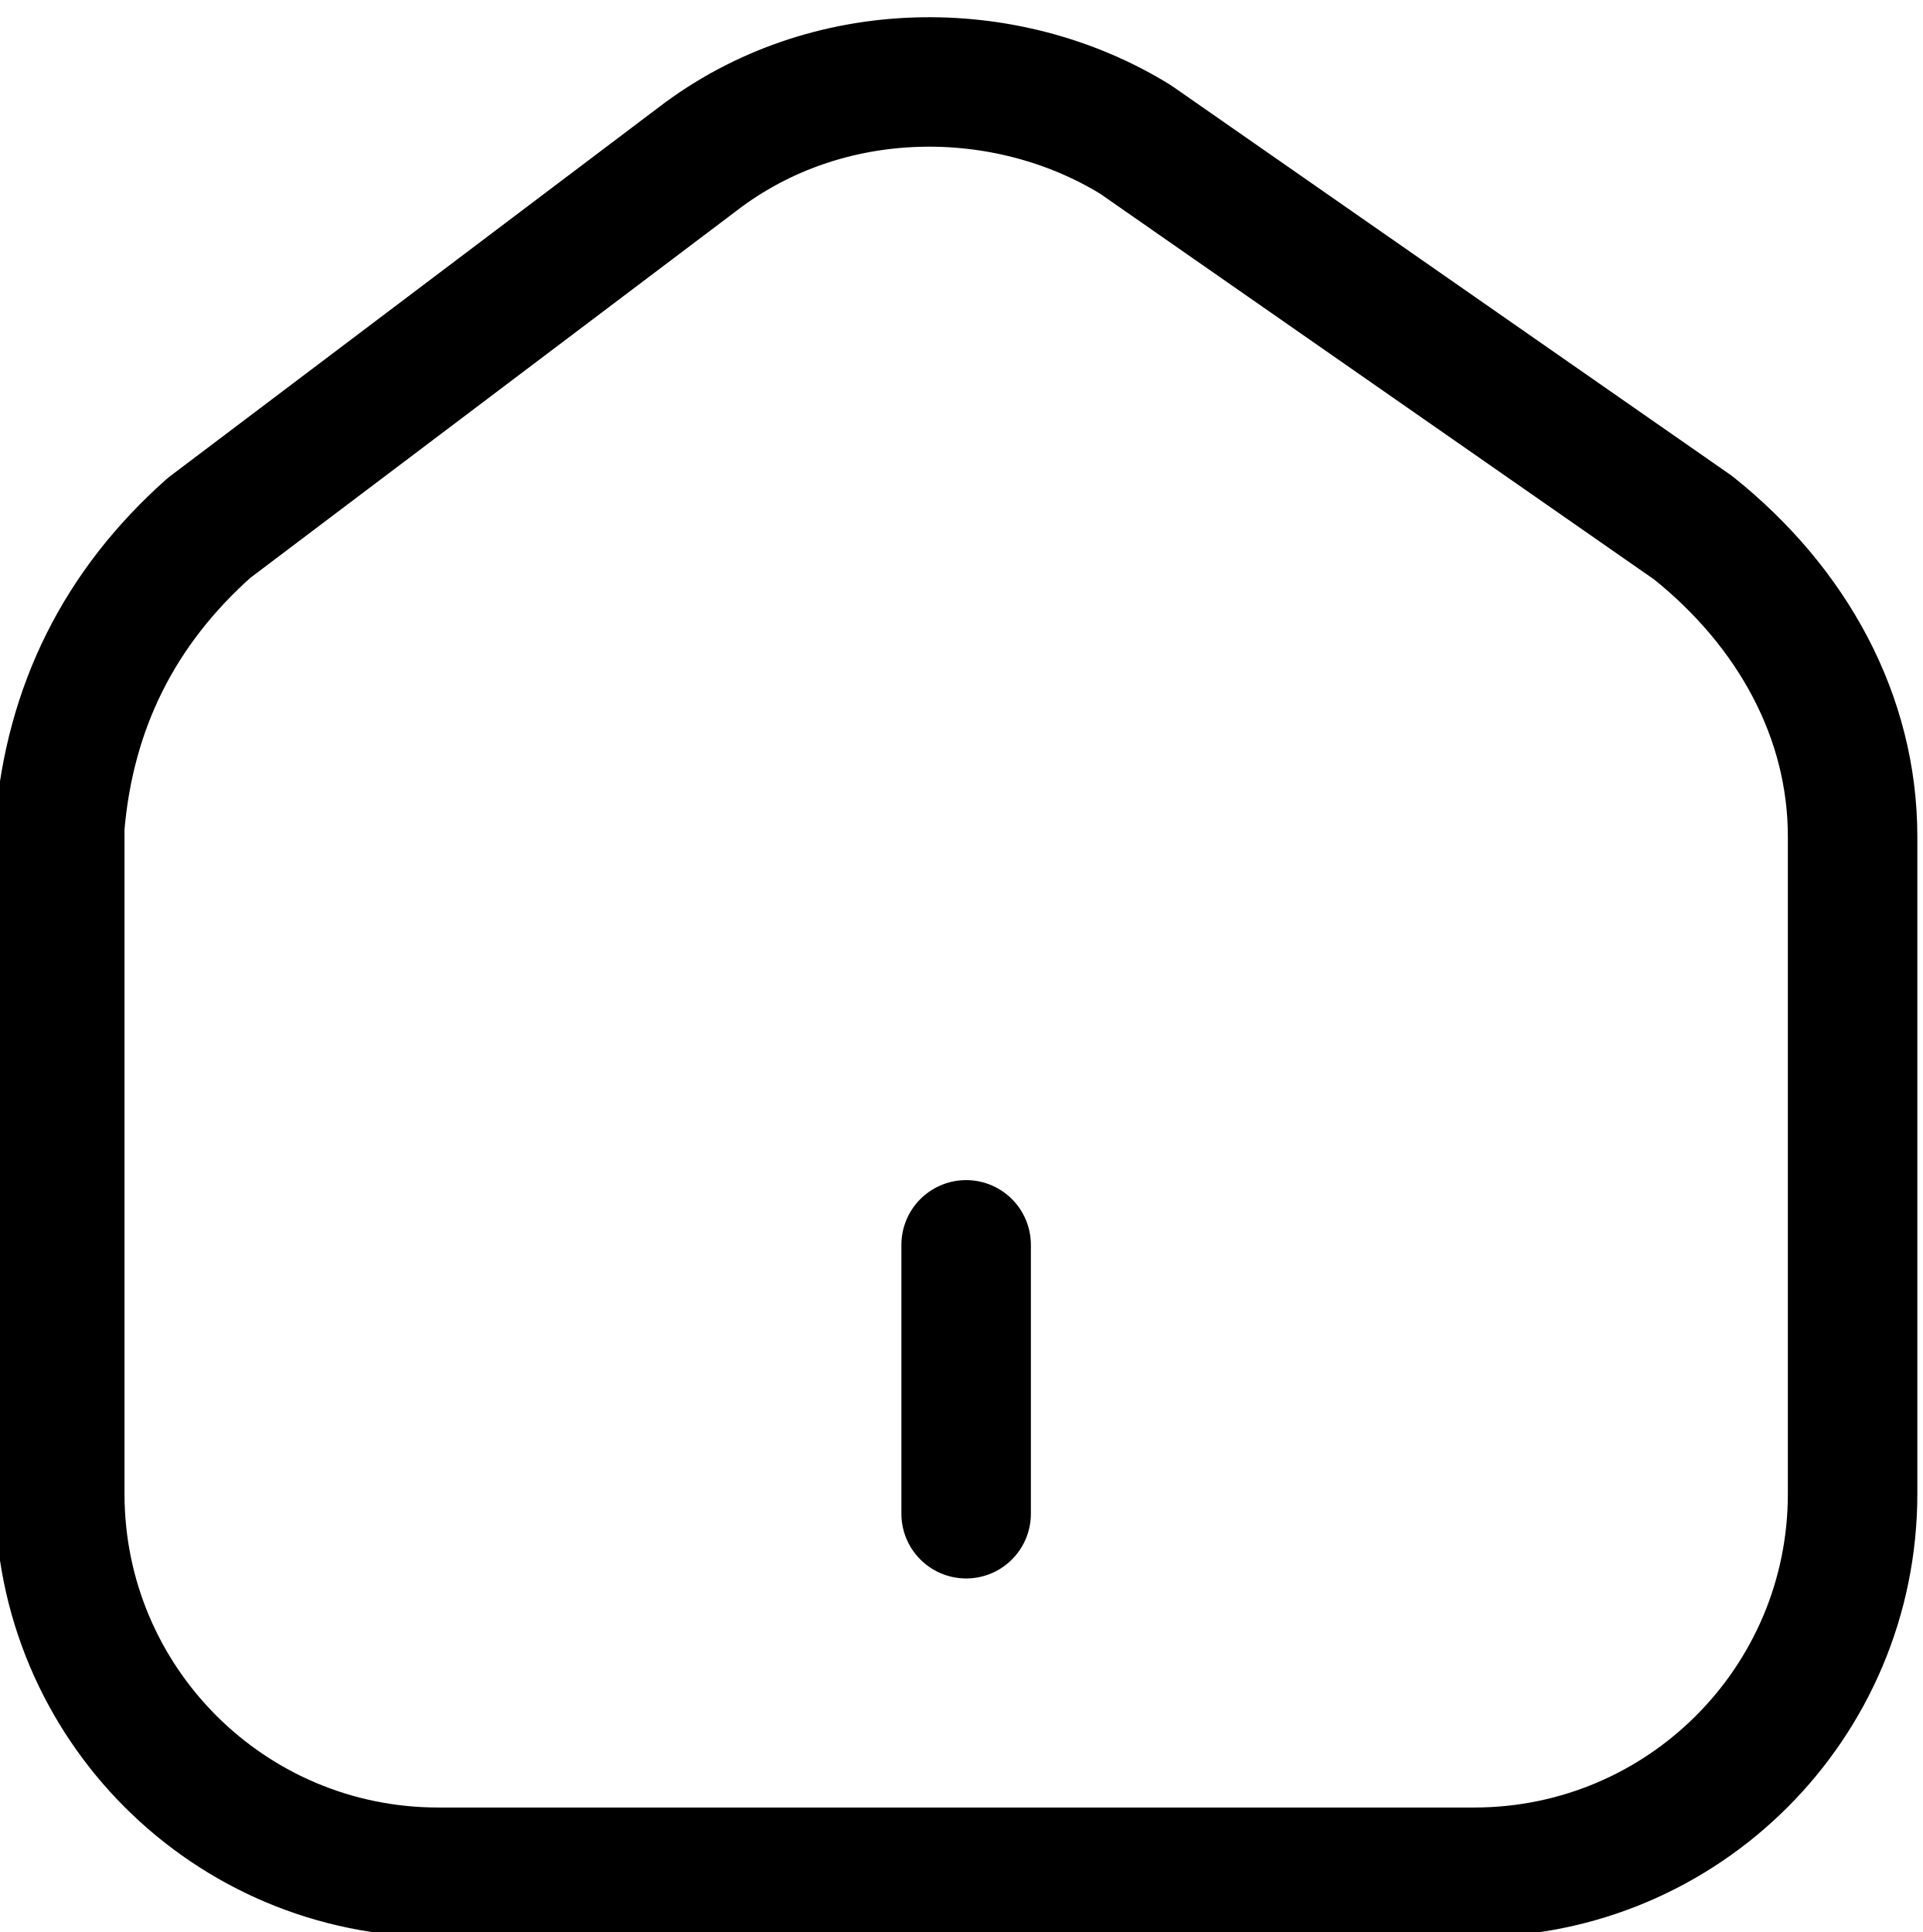
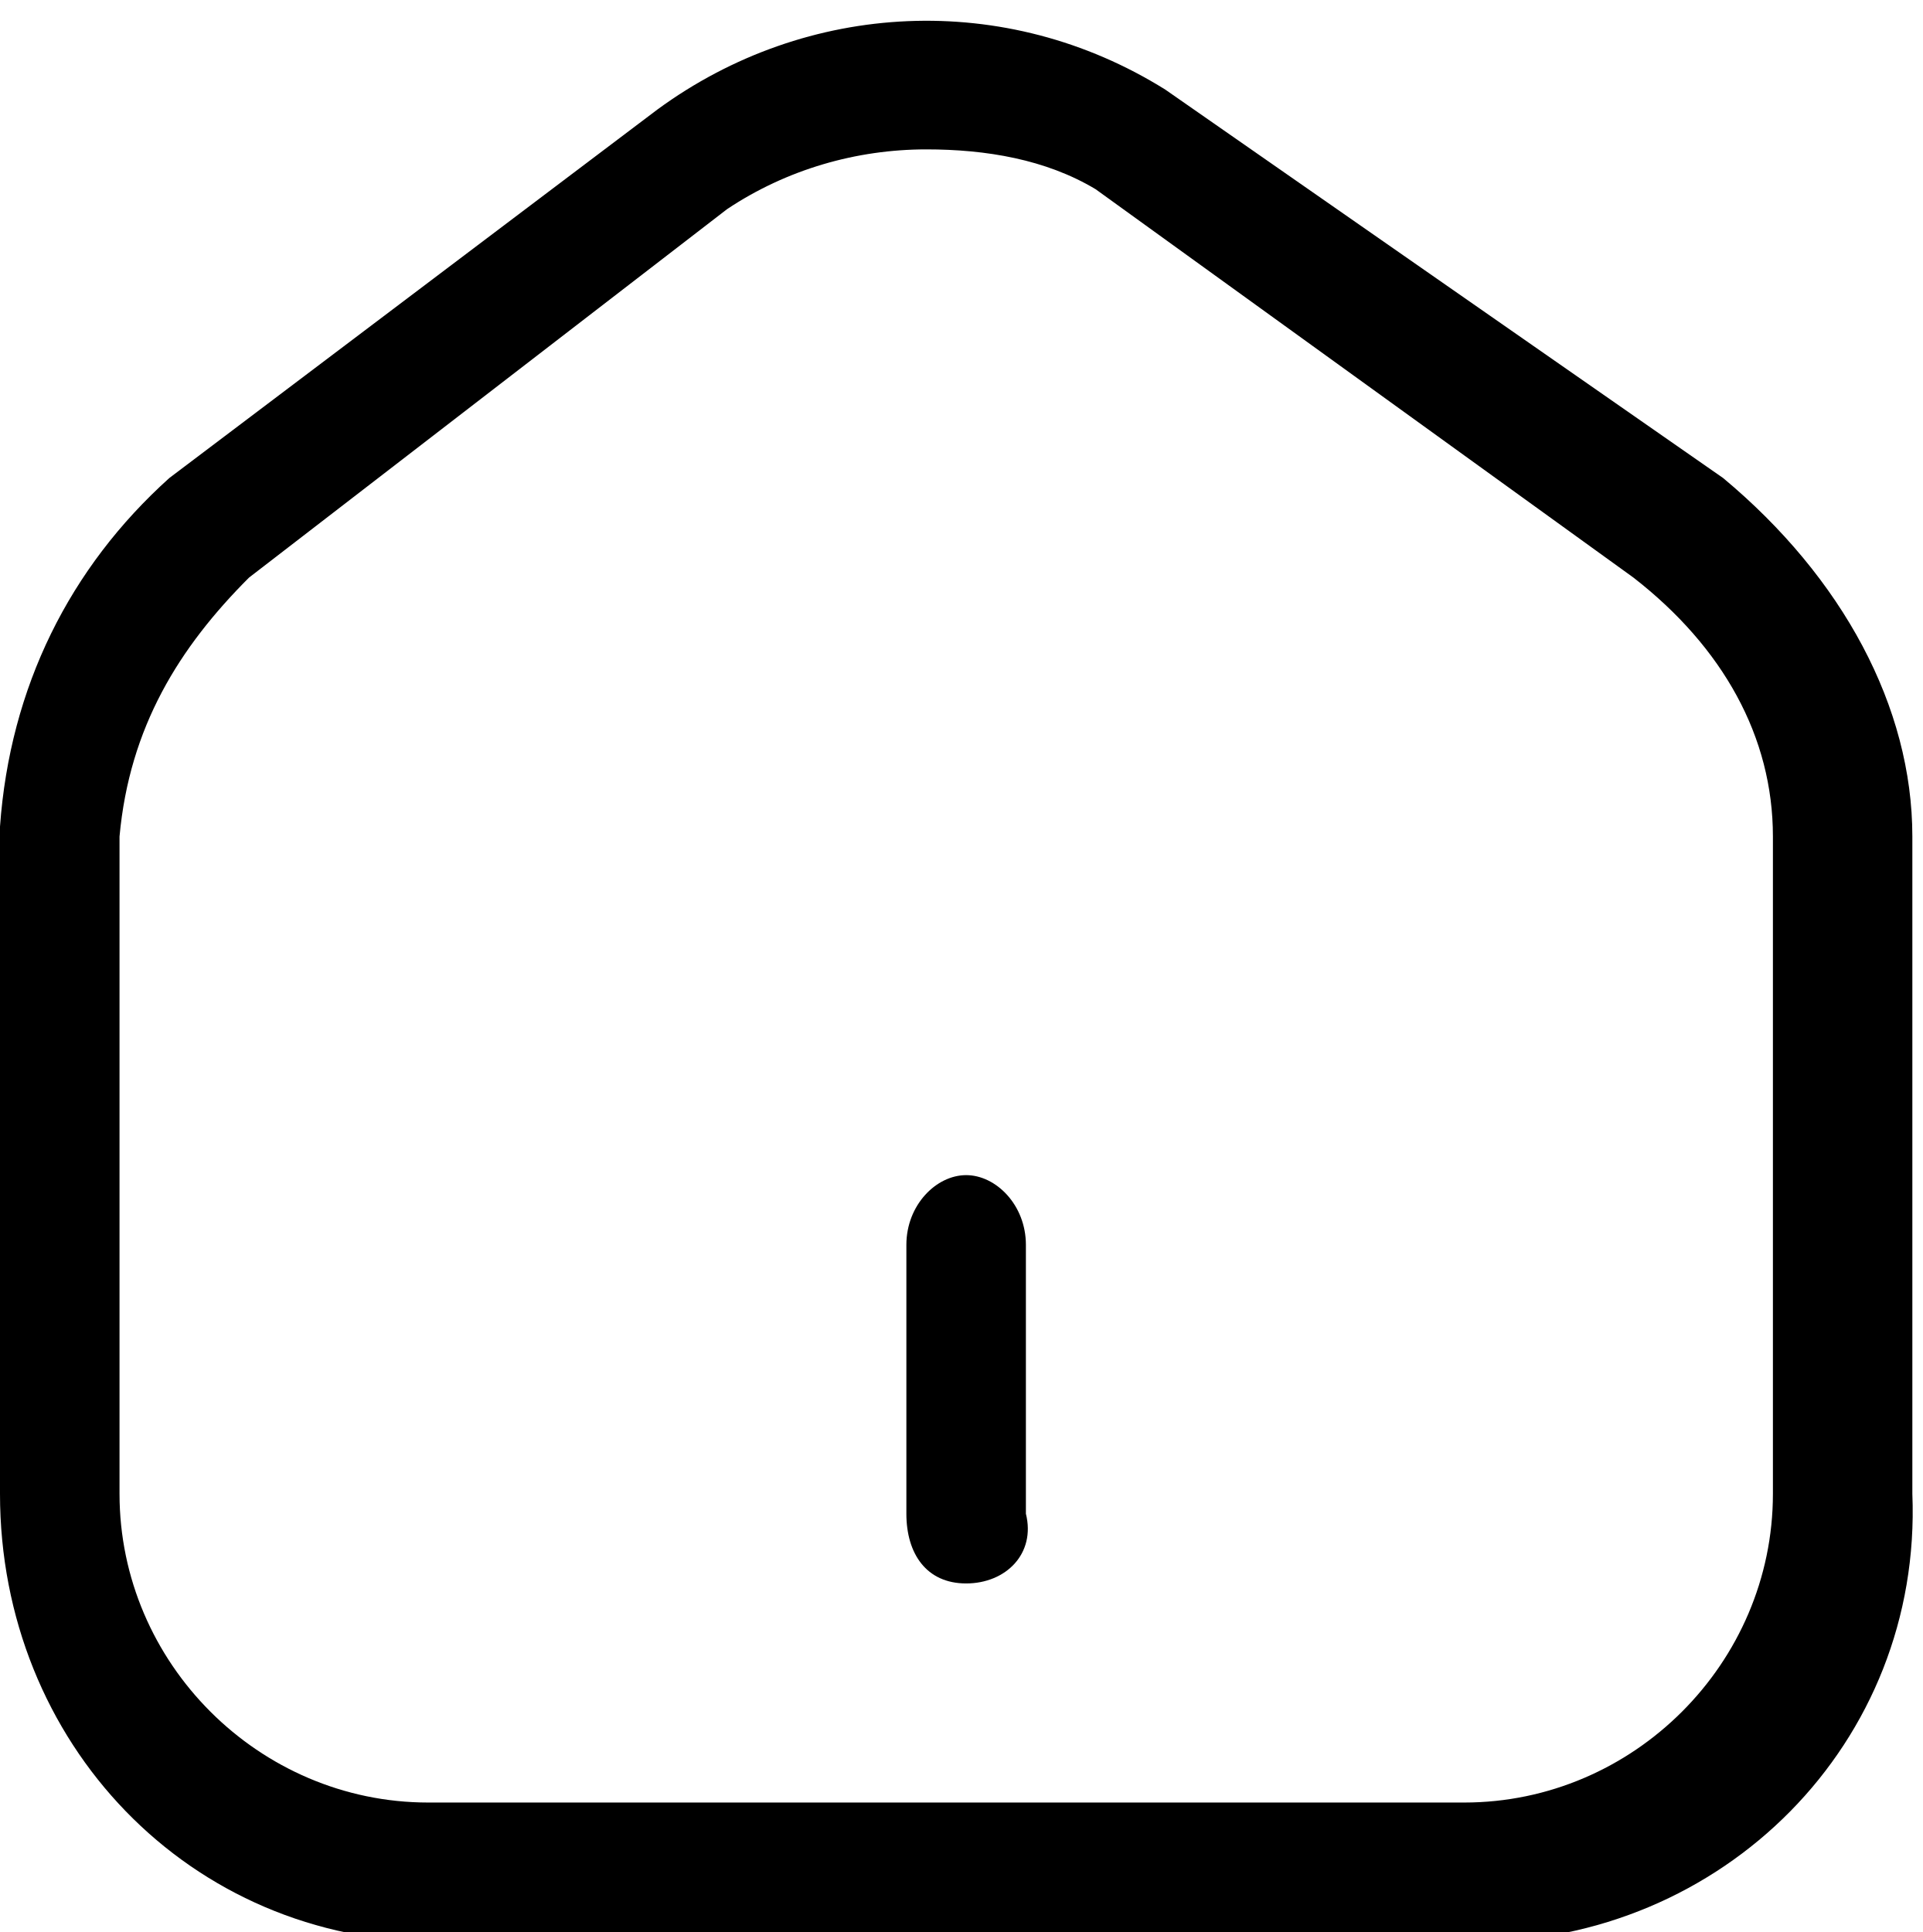
<svg xmlns="http://www.w3.org/2000/svg" version="1.1" id="Слой_1" x="0px" y="0px" viewBox="0 0 19.3 19.4" style="enable-background:new 0 0 19.3 19.4;" xml:space="preserve">
-   <style type="text/css">
- 	.st0{fill:none;stroke:#000000;stroke-width:1.3;stroke-linecap:round;stroke-linejoin:round;}
- </style>
-   <path id="Контур_656" class="st0" d="M9.7,15.2v-2.7" />
-   <path id="Контур_655" class="st0" d="M7,1.6L2.1,5.3c-0.9,0.8-1.4,1.8-1.5,3V15c0,2.1,1.7,3.8,3.8,3.8h10.4  c2.1,0,3.8-1.7,3.8-3.8V8.4C18.6,7.2,18,6.1,17,5.3l-5.6-3.9C10.1,0.6,8.3,0.6,7,1.6z" />
+   <path d="M9.7,15.9c-0.4,0-0.6-0.3-0.6-0.7v-2.7c0-0.4,0.3-0.7,0.6-0.7s0.6,0.3,0.6,0.7v2.7C10.4,15.6,10.1,15.9,9.7,15.9z" />
+   <path d="M14.8,19.5H4.4c-2.5,0-4.4-2-4.4-4.5V8.3c0.1-1.4,0.7-2.6,1.7-3.5l4.9-3.7c1.5-1.1,3.5-1.2,5.1-0.2l5.6,3.9  c1.2,1,1.9,2.3,1.9,3.6V15C19.3,17.5,17.3,19.5,14.8,19.5z M9.3,1.5c-0.7,0-1.4,0.2-2,0.6c0,0,0,0,0,0L2.5,5.8  C1.8,6.5,1.3,7.3,1.2,8.4l0,6.6c0,1.7,1.4,3.1,3.1,3.1h10.4c1.7,0,3.1-1.4,3.1-3.1V8.4c0-1-0.5-1.9-1.4-2.6L11,1.9  C10.5,1.6,9.9,1.5,9.3,1.5z M7,1.6L7,1.6L7,1.6z" />
</svg>
